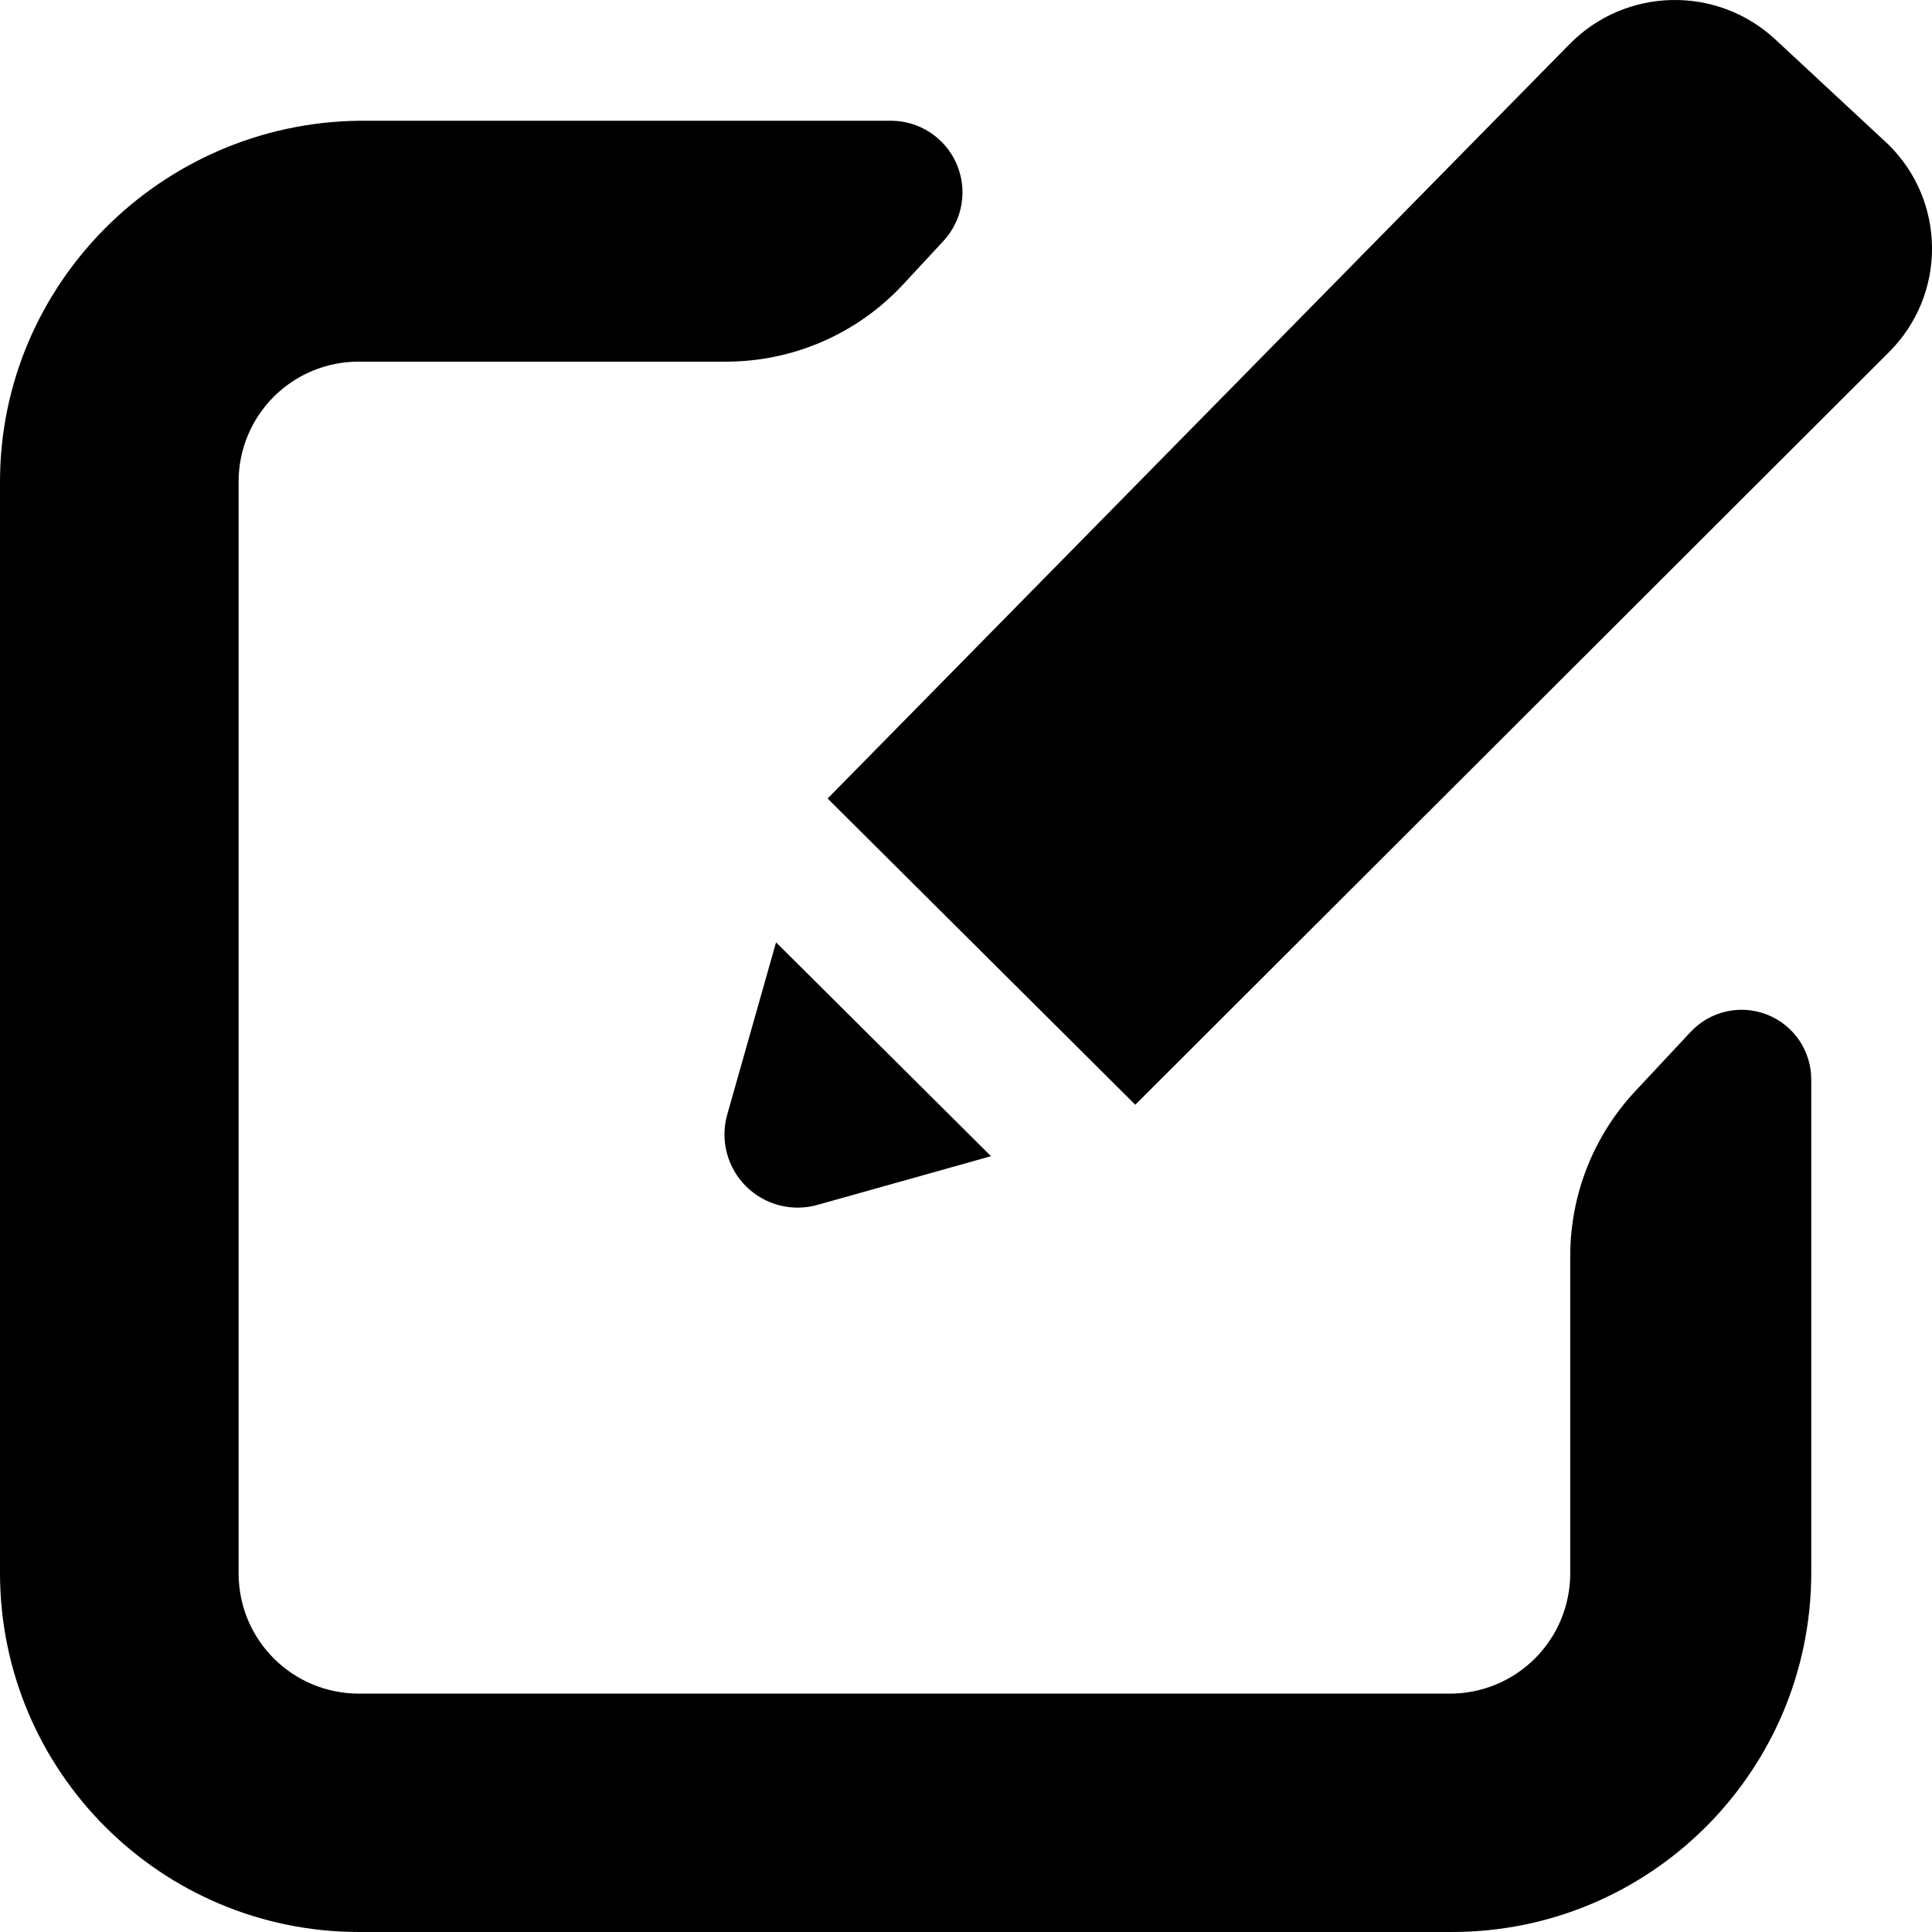
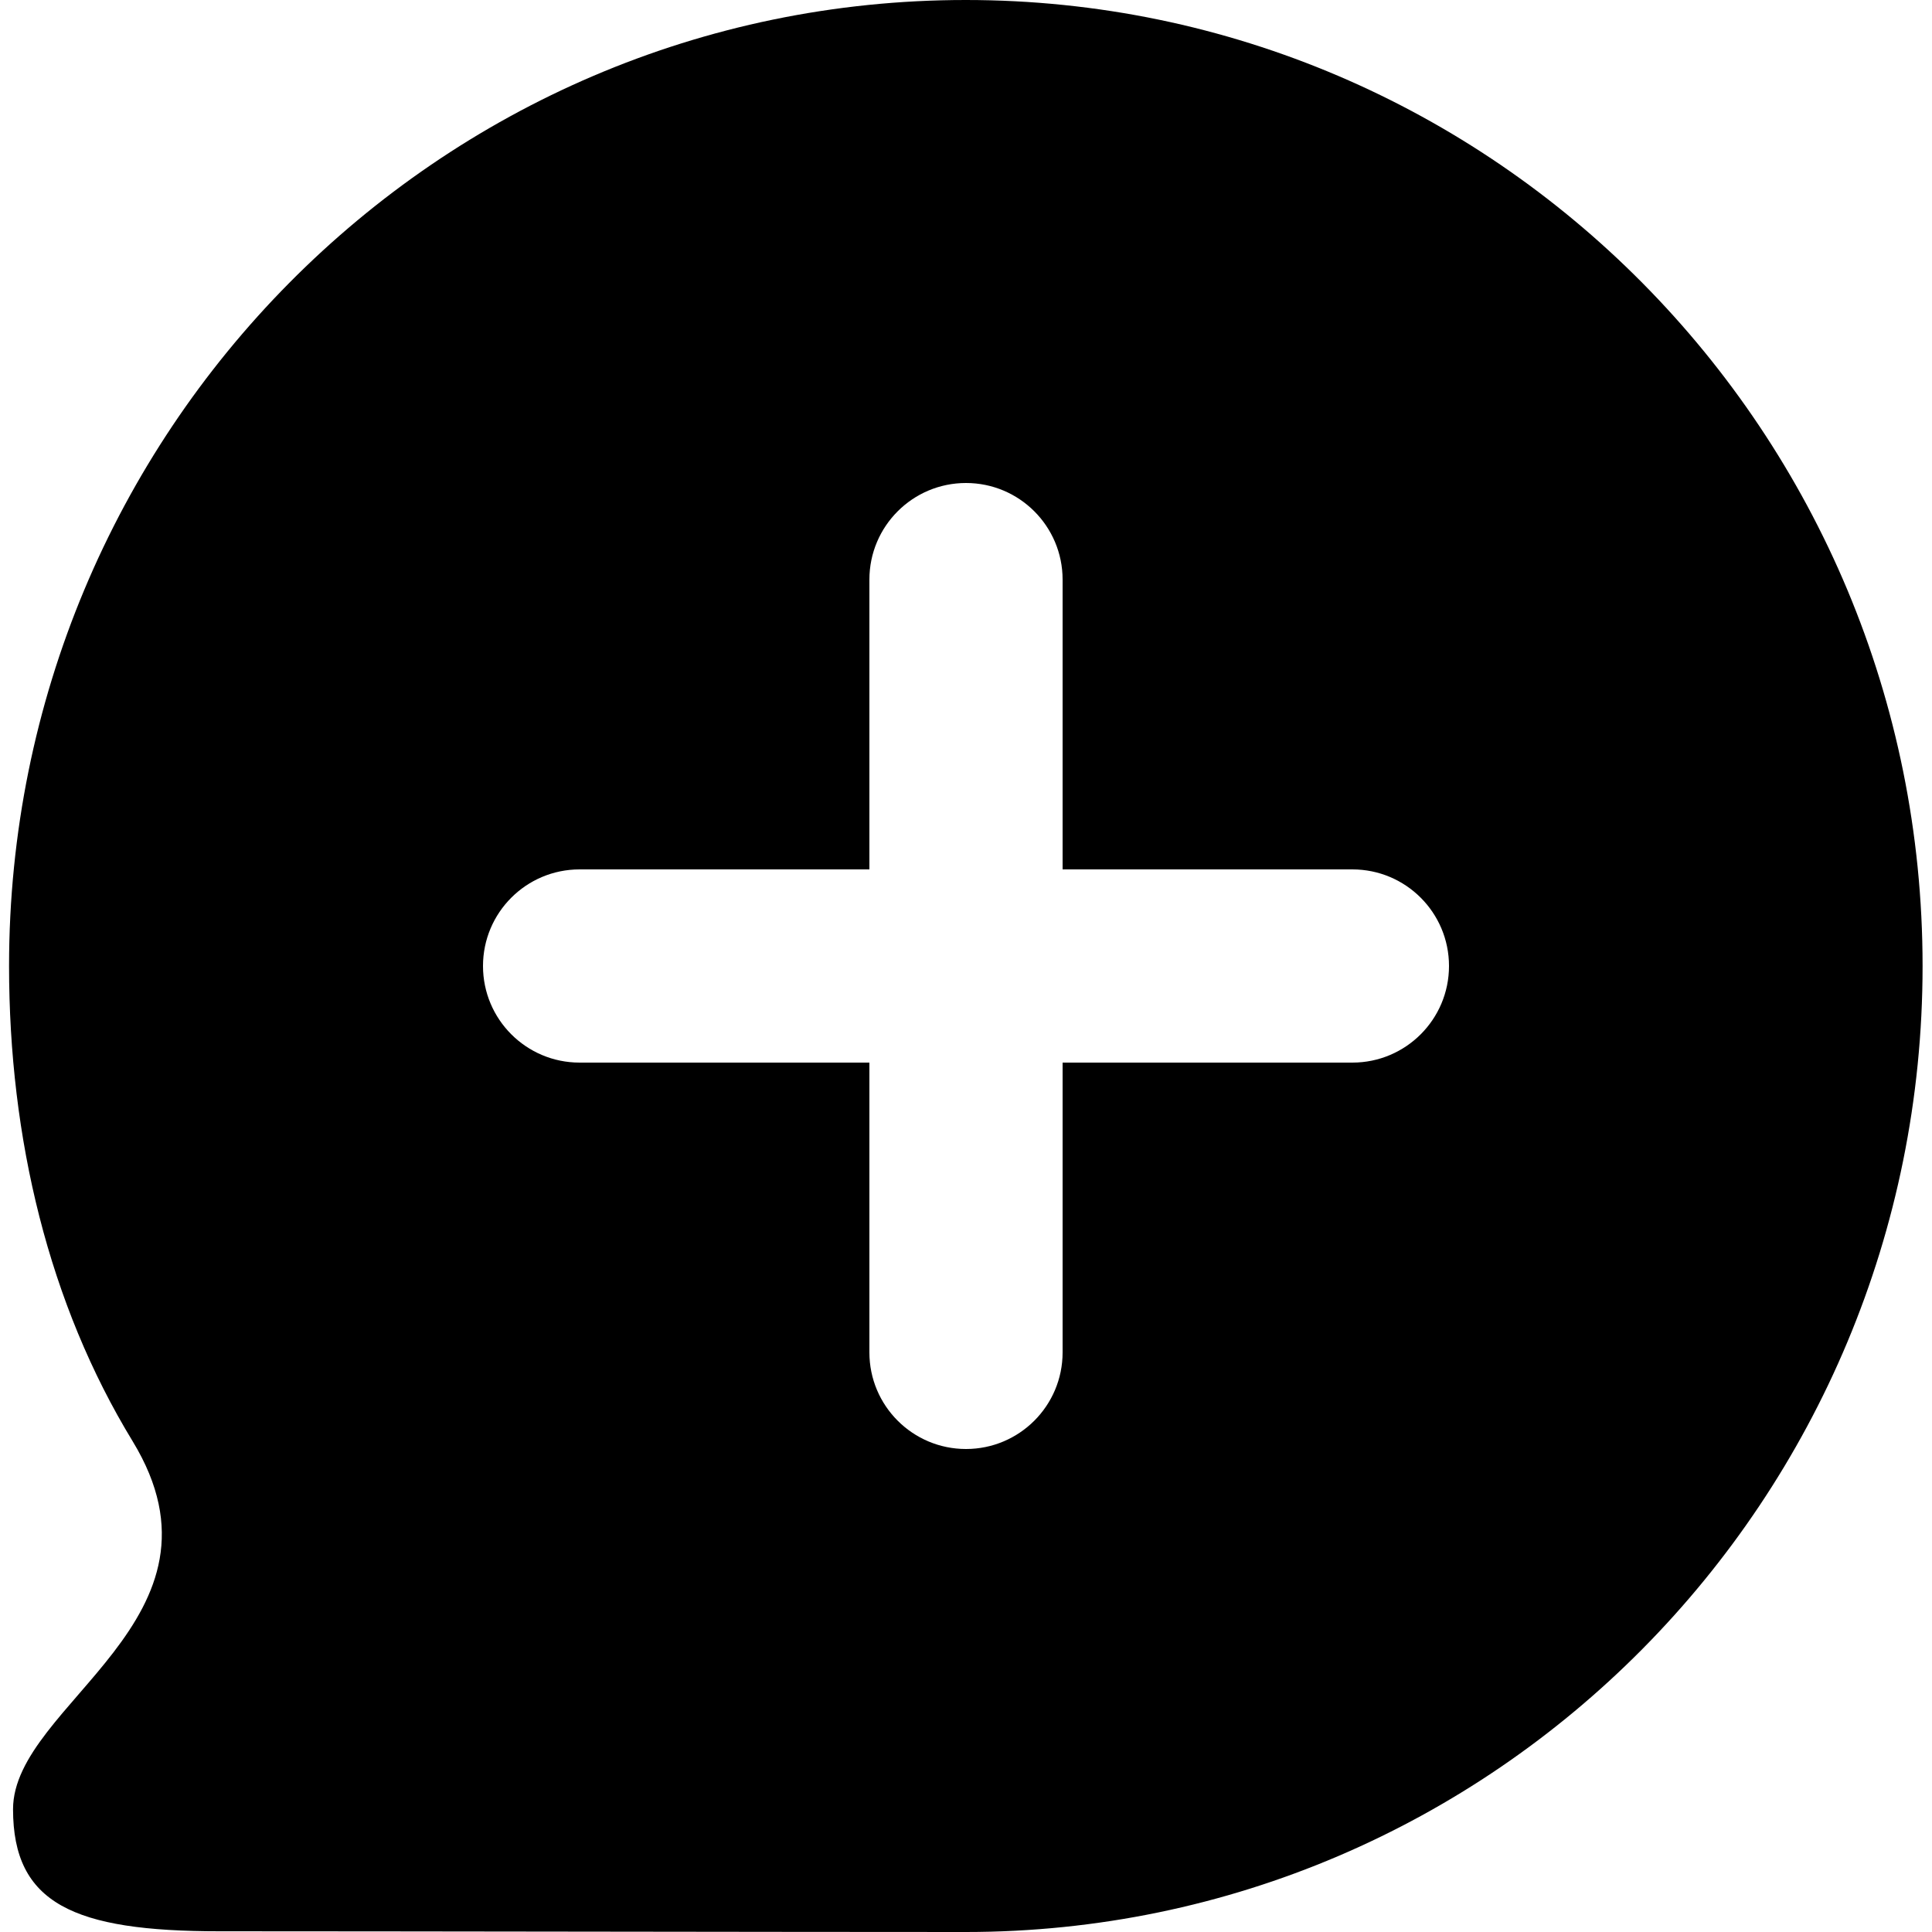
<svg xmlns="http://www.w3.org/2000/svg" width="16" height="16" viewBox="0 0 16 16">
-   <path fill="#000" fill-rule="nonzero" d="M13.004 10.402a2 2 0 0 1 .539-1.366l.459-.491a.577.577 0 0 1 .998.394v4.09A2.976 2.976 0 0 1 12.025 16h-9.05A2.975 2.975 0 0 1 0 13.03V3.99C0 2.354 1.334 1.02 2.974 1h4.403a.593.593 0 0 1 .435.997l-.333.359a2 2 0 0 1-1.466.639H2.974a.993.993 0 0 0-.998.994v9.04c0 .552.445.997.998.997h9.032a.996.996 0 0 0 .998-.996v-2.628zm-6.15-3.789L13 .364a1.223 1.223 0 0 1 1.702-.038l.91.846.03.028c.476.472.478 1.24.003 1.715L9.402 9.149 6.854 6.613zm1.353 2.962l-1.432.402a.606.606 0 0 1-.752-.748l.404-1.425 1.78 1.771z" />
+   <path fill="#000" fill-rule="evenodd" d="M7.998 0c4.377 0 7.924 3.581 7.924 8 0 4.418-3.547 8-7.924 8-1.581 0-4.71-.006-6.182-.006-1.207 0-1.708-.23-1.708-1.011 0-.874 1.888-1.574.99-3.048C.405 10.798.075 9.43.075 8c0-4.419 3.547-8 7.923-8zM11.2 7.2H8.8V4.8a.8.8 0 1 0-1.6 0v2.4H4.8a.8.8 0 1 0 0 1.6h2.4v2.4a.8.8 0 1 0 1.6 0V8.8h2.4a.8.8 0 1 0 0-1.6z" />
</svg>
